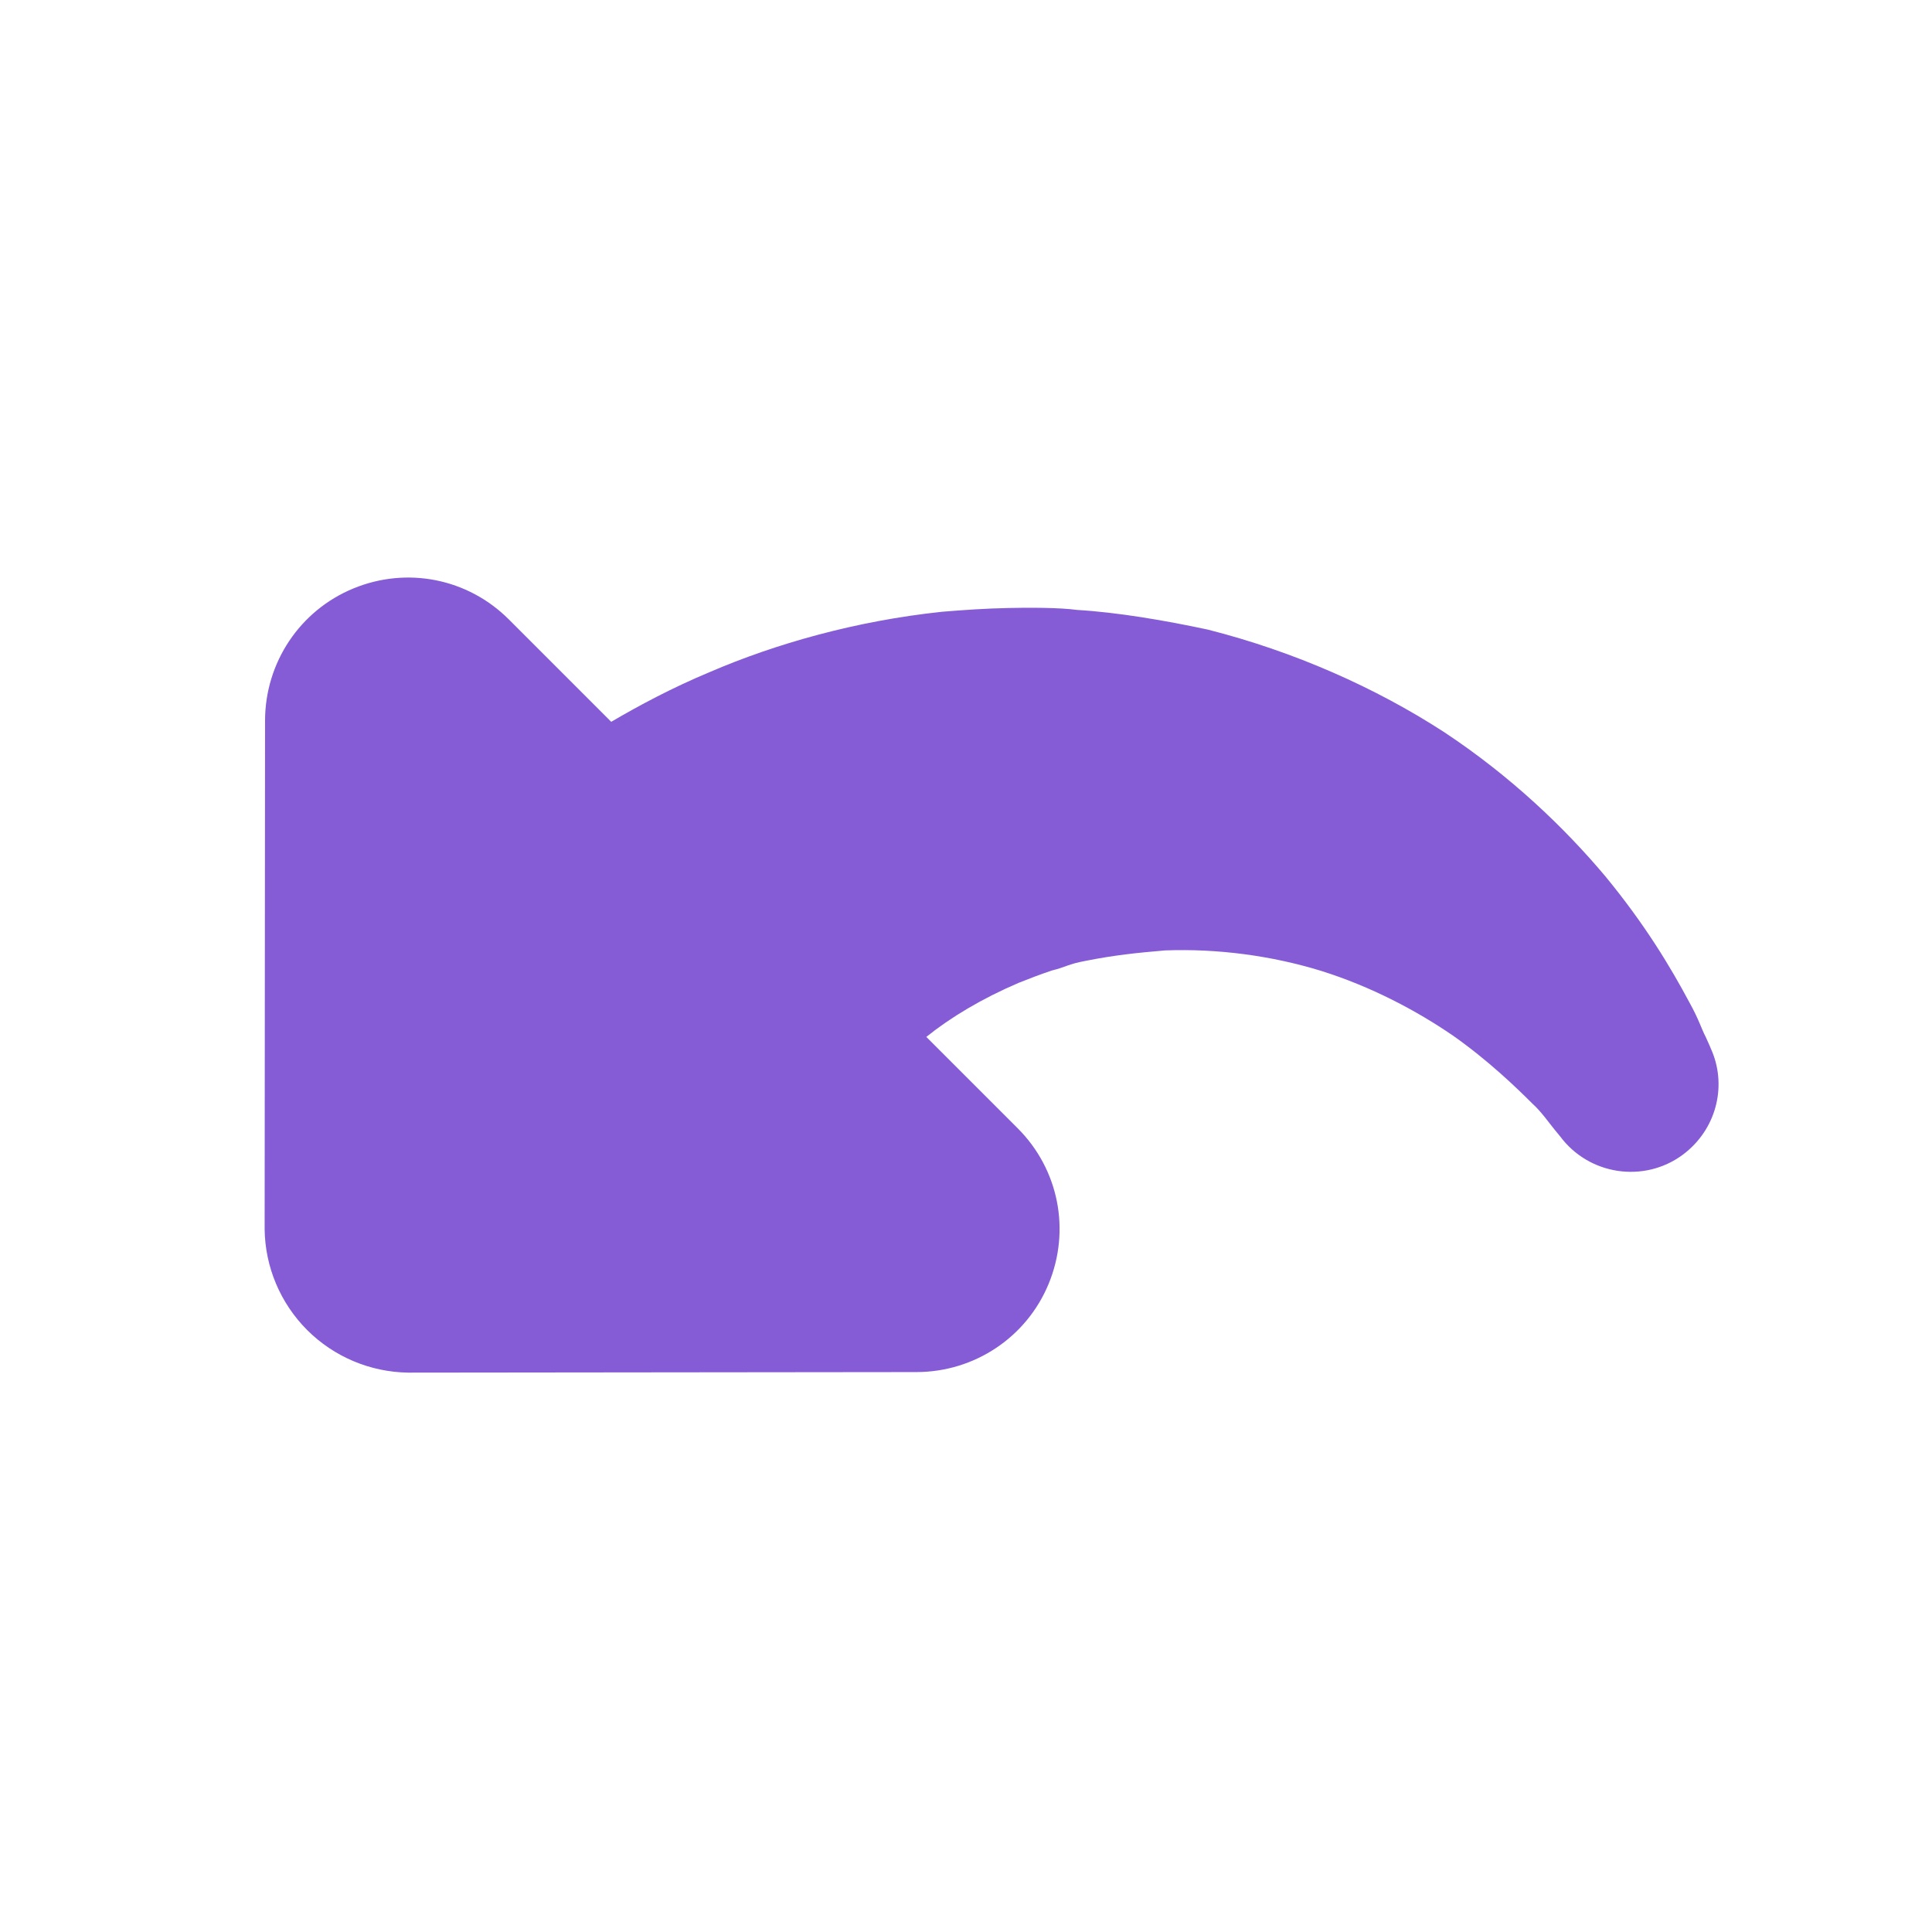
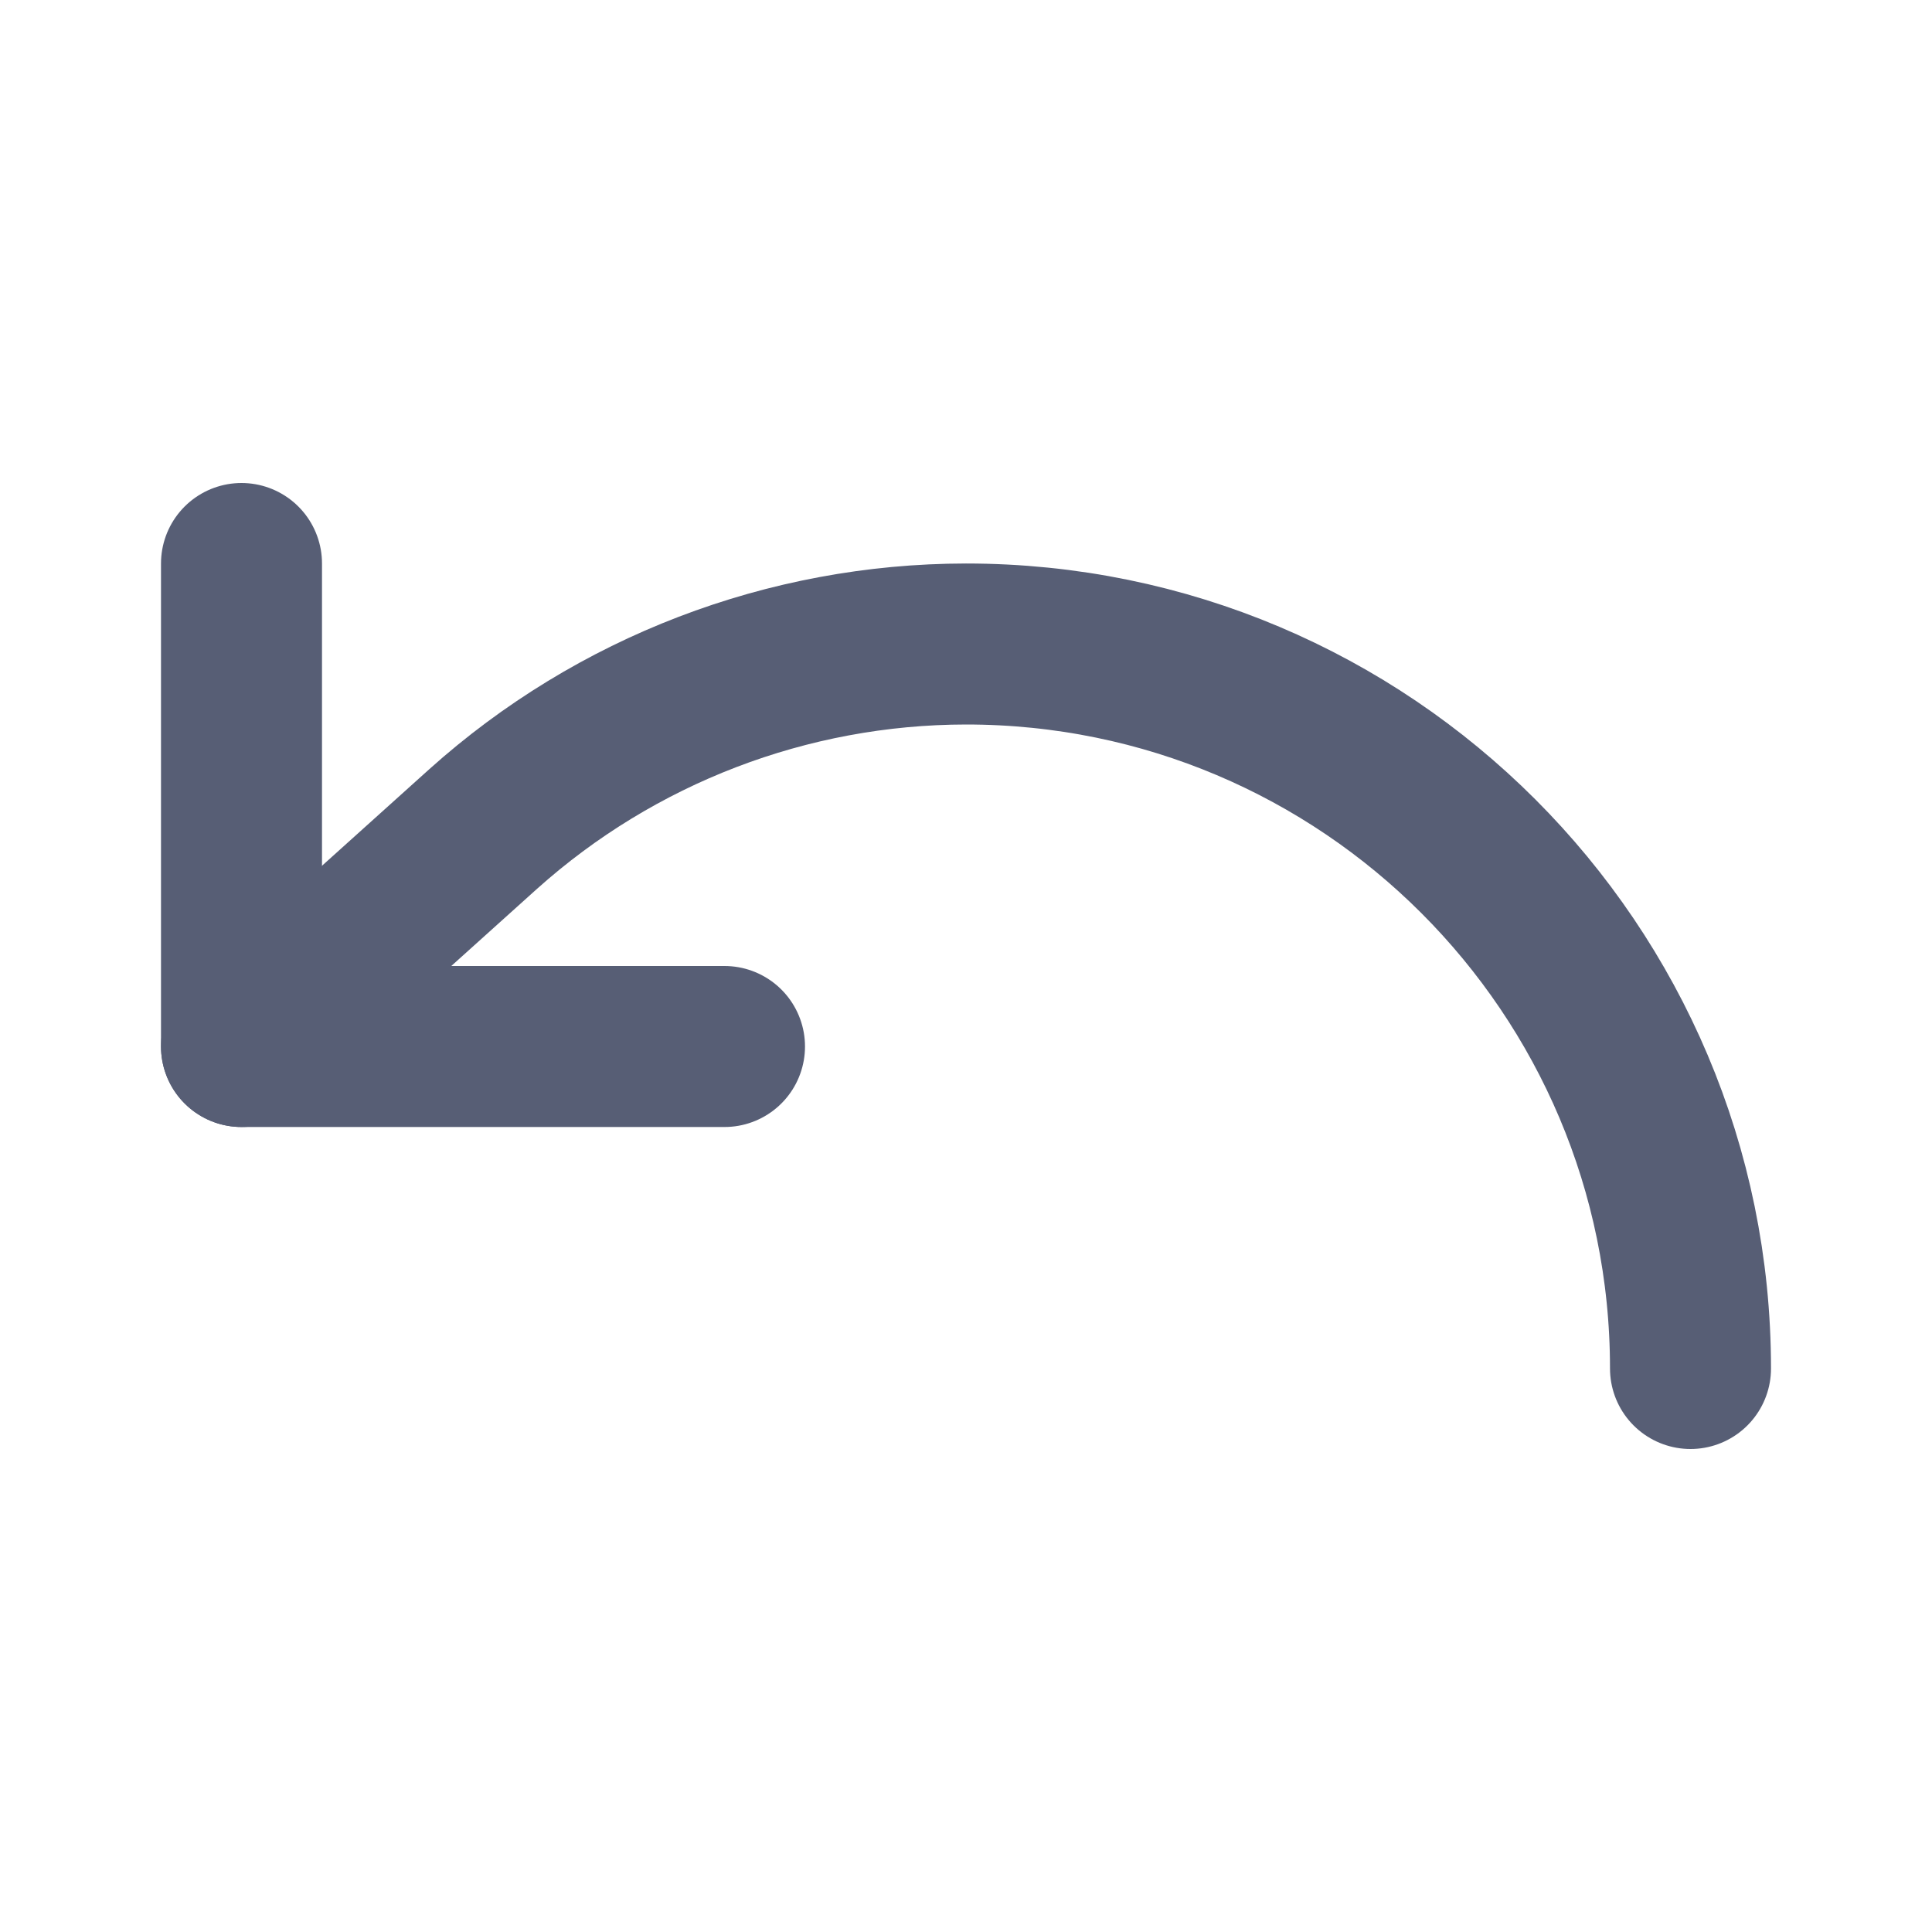
- <svg xmlns="http://www.w3.org/2000/svg" width="20px" height="20px" viewBox="0 0 20 20" version="1.1">
-   <defs />
-   <g id="Page-1" stroke="none" stroke-width="1" fill="none" fill-rule="evenodd">
-     <g id="undo" fill="#855cd6">
-       <path d="M15.558,12.77 L11.84,16.494 C11.561,16.767 11.183,16.921 10.79,16.921 C10.399,16.921 10.021,16.767 9.74,16.494 L6.024,12.77 C5.597,12.343 5.471,11.706 5.702,11.153 C5.933,10.6 6.465,10.243 7.067,10.243 L8.404,10.243 C8.369,9.921 8.278,9.557 8.124,9.172 C8.076,9.06 8.026,8.948 7.97,8.836 C7.893,8.71 7.901,8.675 7.795,8.521 C7.627,8.269 7.473,8.08 7.29,7.863 C6.92,7.464 6.472,7.121 5.996,6.869 C5.513,6.617 5.009,6.463 4.561,6.379 C4.12,6.302 3.714,6.295 3.476,6.295 C3.357,6.288 3.203,6.316 3.126,6.323 C3.042,6.33 2.993,6.337 2.993,6.337 C2.496,6.386 2.048,6.022 1.999,5.525 C1.957,5.105 2.202,4.727 2.573,4.587 C2.573,4.587 2.622,4.566 2.699,4.538 C2.79,4.51 2.874,4.461 3.07,4.405 C3.462,4.286 3.959,4.16 4.61,4.097 C5.254,4.041 6.031,4.055 6.851,4.223 C7.669,4.398 8.53,4.727 9.328,5.203 C9.706,5.448 10.112,5.735 10.427,6.015 C10.567,6.12 10.805,6.358 10.945,6.505 C11.106,6.673 11.253,6.841 11.401,7.016 C11.967,7.716 12.387,8.472 12.66,9.158 C12.821,9.55 12.933,9.921 13.017,10.243 L14.515,10.243 C15.117,10.243 15.649,10.6 15.88,11.153 C16.111,11.706 15.985,12.343 15.558,12.77" id="Fill-1" transform="translate(8.994247, 10.49425) scale(-1, 1) rotate(-45) translate(-8.994247, -10.49425) " />
-     </g>
-   </g>
+ <svg xmlns="http://www.w3.org/2000/svg" width="24" height="24" viewBox="0 0 24 24" fill="none" stroke="#575e75" stroke-width="2" stroke-linecap="round" stroke-linejoin="round" class="lucide lucide-undo preview-icon">
+   <path d="M3 7v6h6" />
+   <path d="M21 17a9 9 0 0 0-9-9 9 9 0 0 0-6 2.3L3 13" />
</svg>
